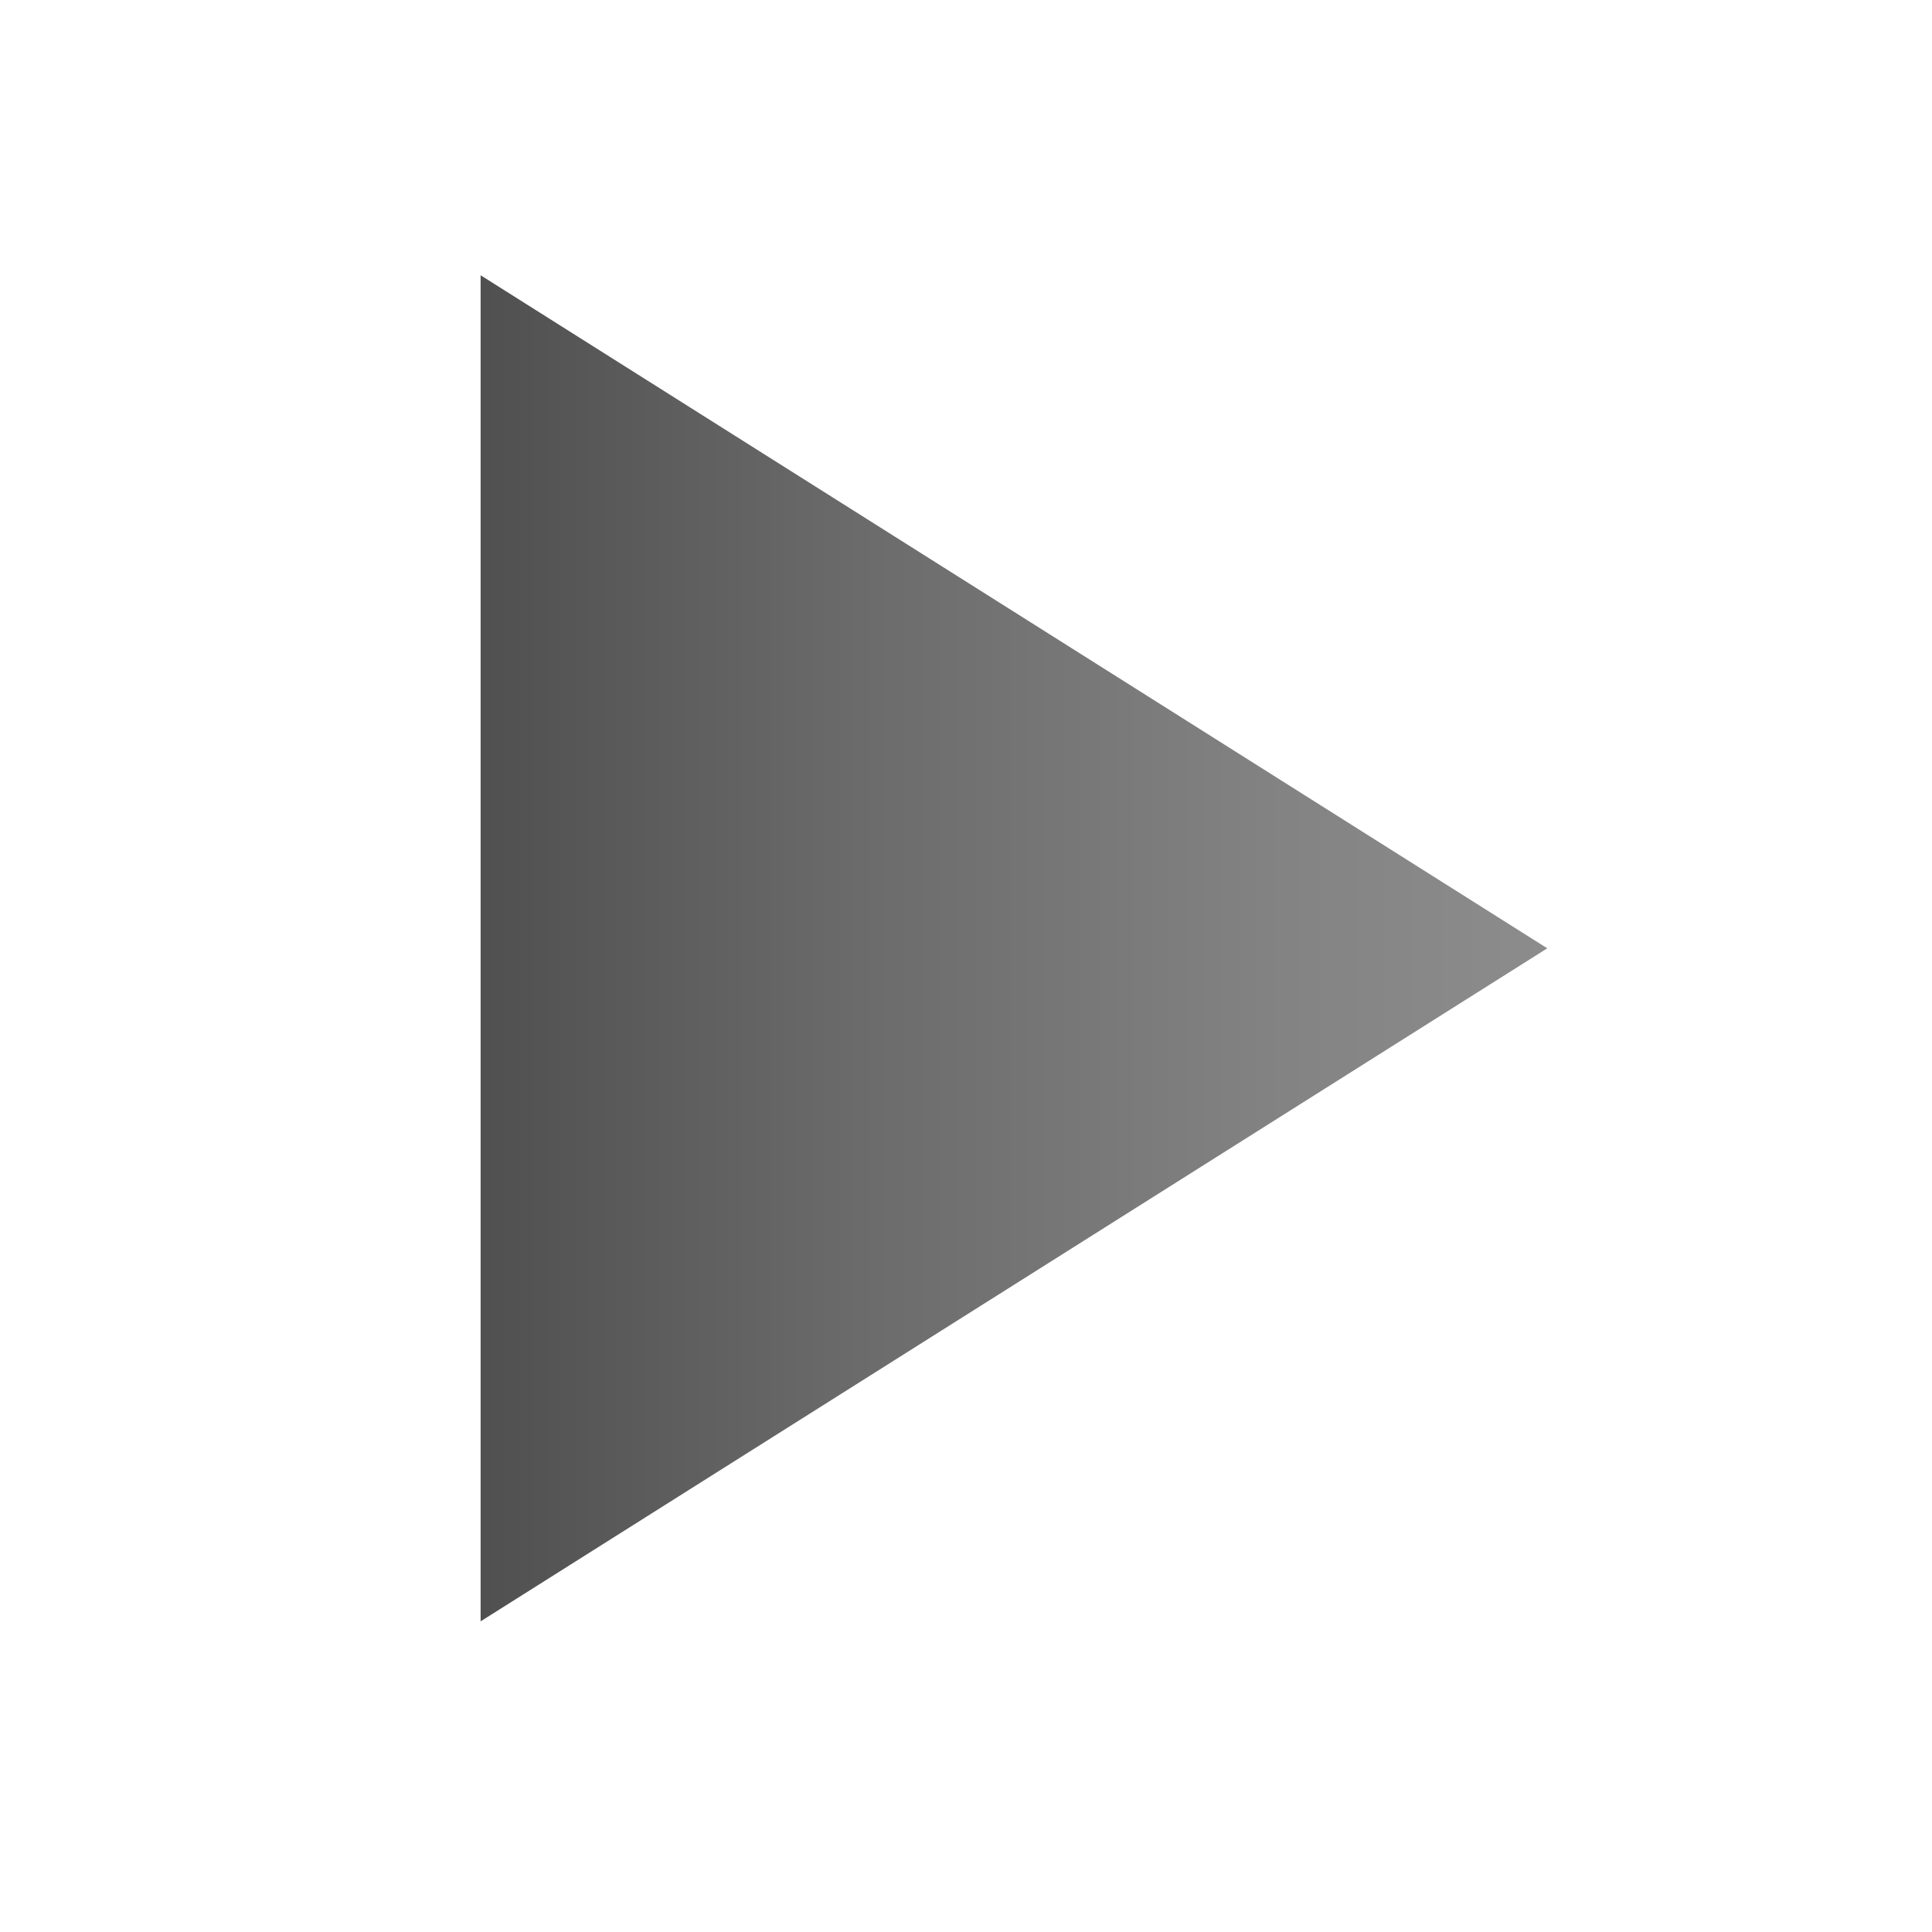
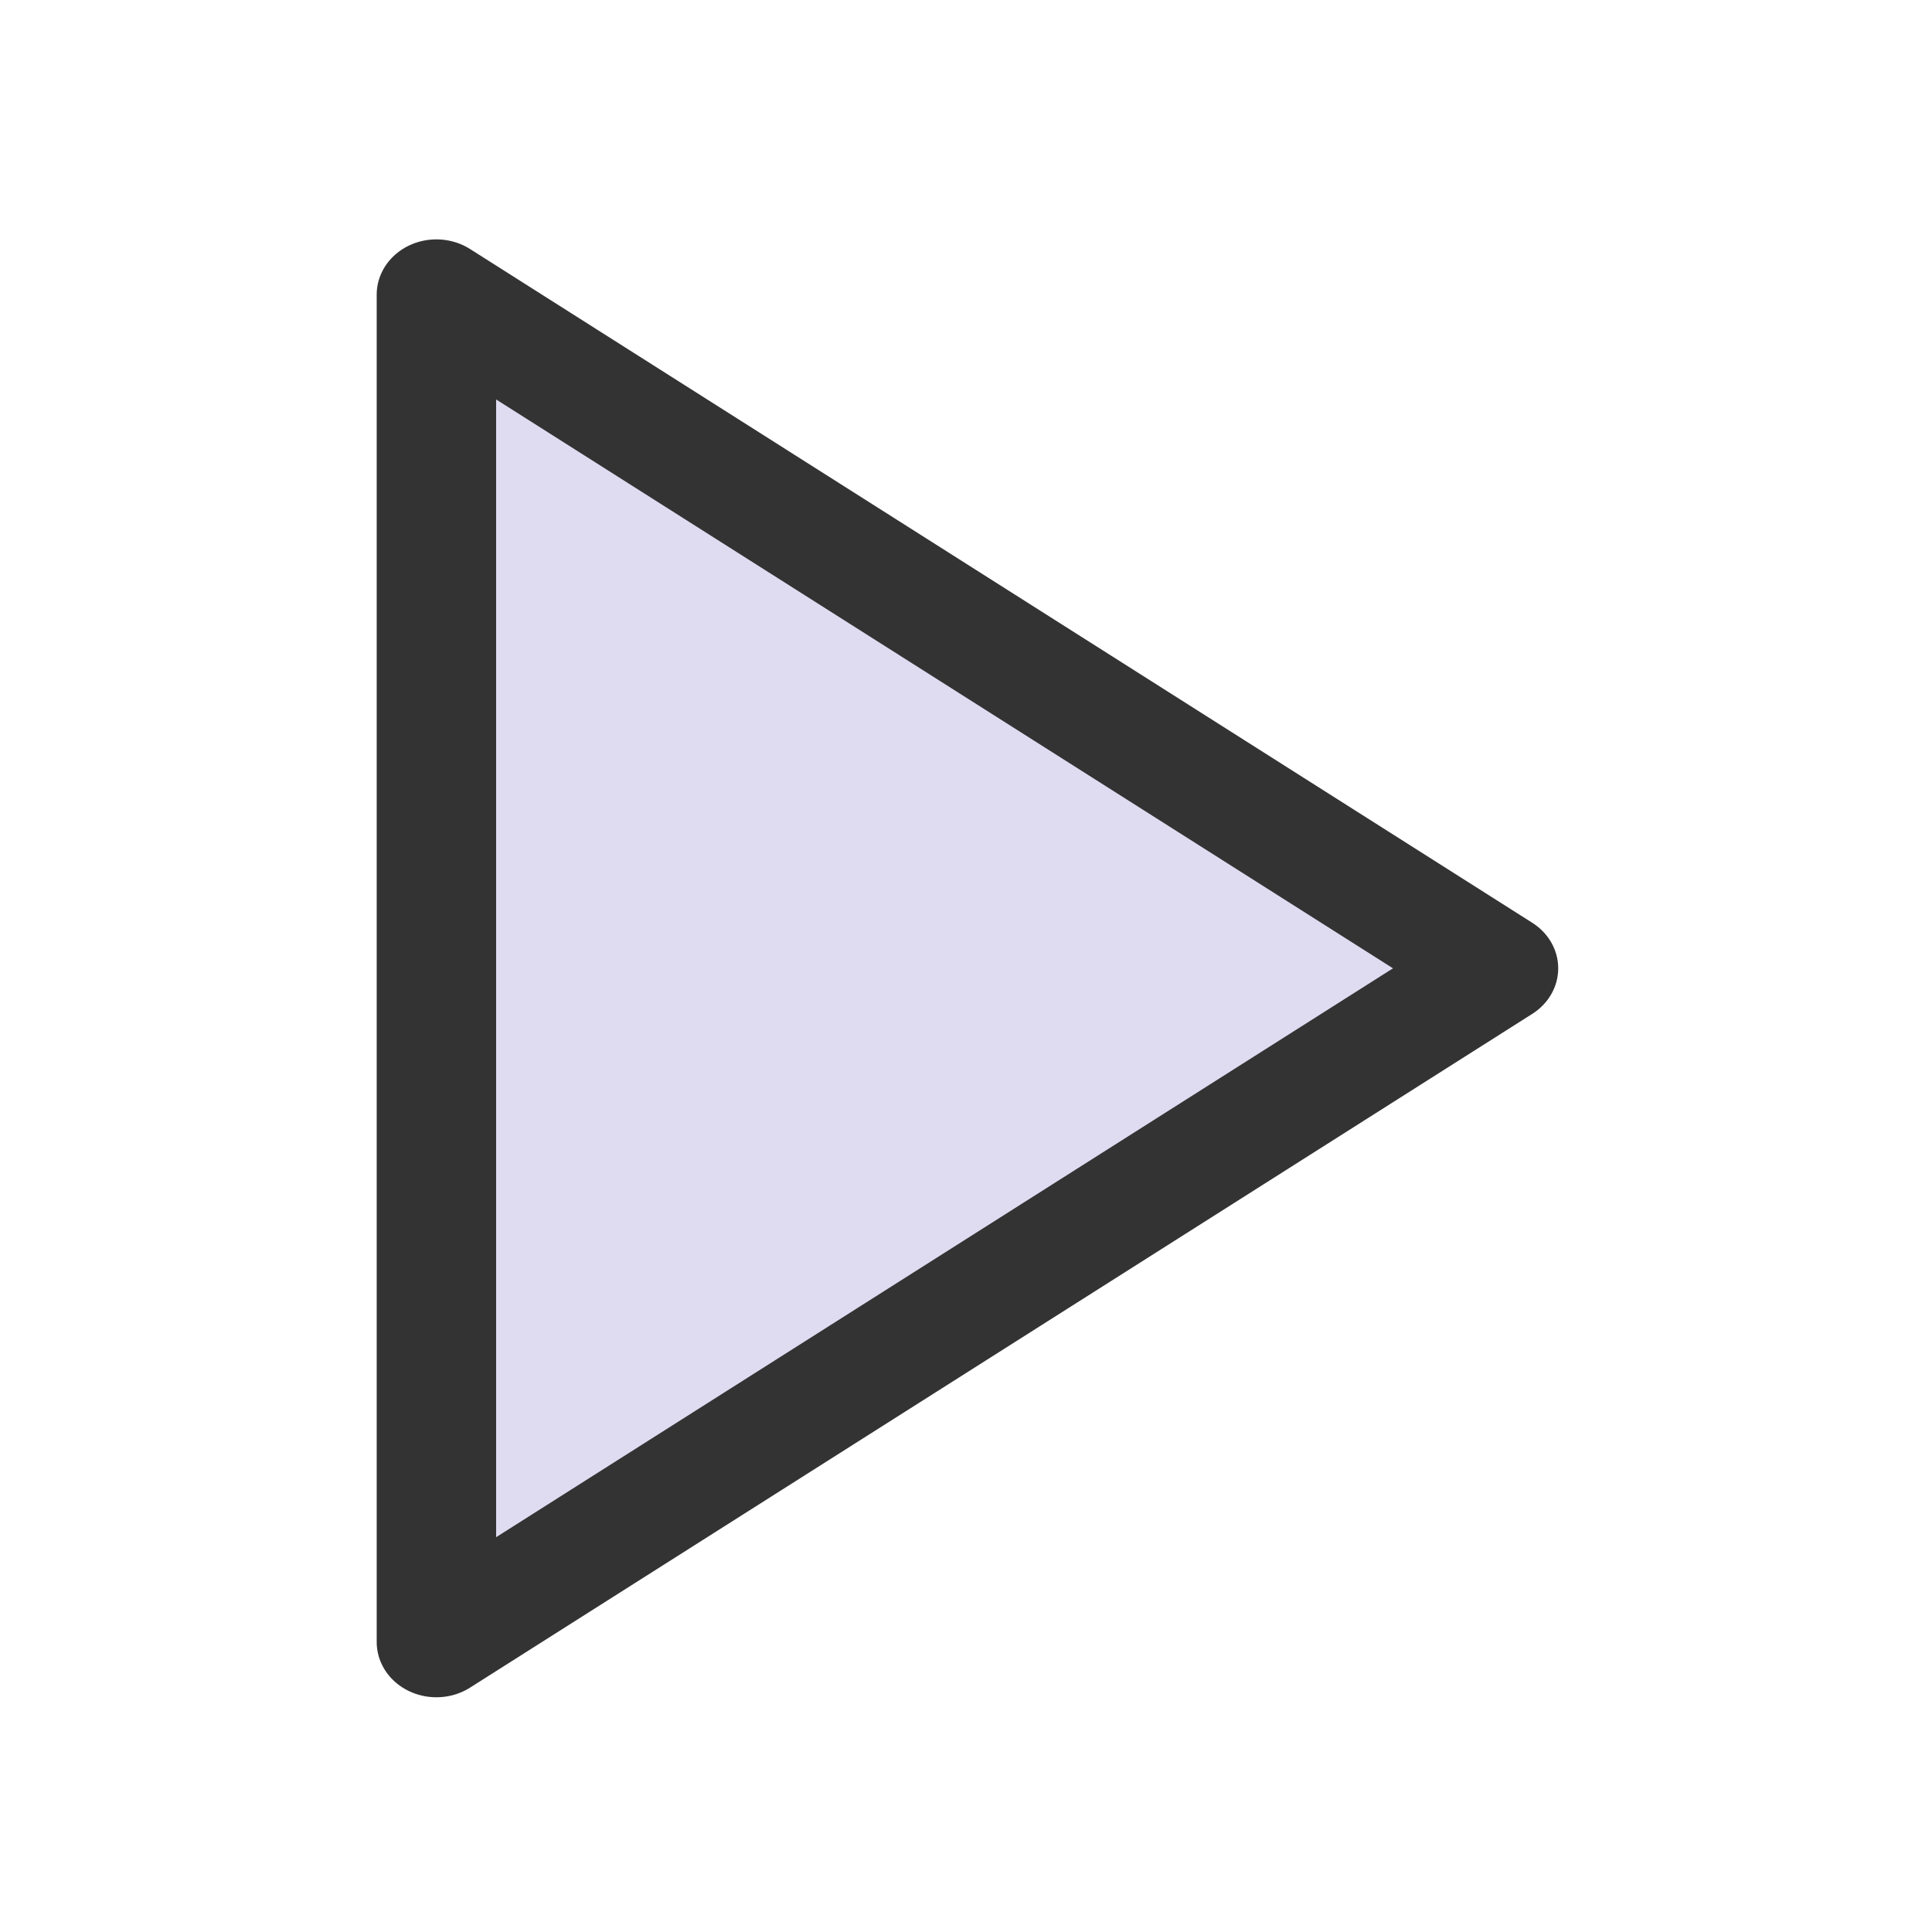
- <svg xmlns="http://www.w3.org/2000/svg" xmlns:xlink="http://www.w3.org/1999/xlink" version="1.1" id="Layer_1" x="0px" y="0px" width="16" height="16" viewBox="0 0 19.692 19.692" enable-background="new 0 0 32 32" xml:space="preserve">
-   <defs id="defs3079" />
-   <g id="g3054" transform="matrix(0.9883637,0,0,0.9146666,-5.973333,-4.969026)">
-     <defs id="defs3056">
-       <polygon id="SVGID_1_" points="22,16 11,8.5 11,23.5 " />
-     </defs>
-     <clipPath id="SVGID_2_">
-       <use xlink:href="#SVGID_1_" overflow="visible" id="use3060" style="overflow:visible" x="0" y="0" width="32" height="32" />
-     </clipPath>
-     <linearGradient id="SVGID_3_" gradientUnits="userSpaceOnUse" x1="-112.636" y1="170.909" x2="-111.636" y2="170.909" gradientTransform="matrix(11,0,0,-11,1250,1896)">
-       <stop offset="0" style="stop-color:#505050" id="stop3063" />
-       <stop offset="7.292820e-03" style="stop-color:#505050" id="stop3065" />
-       <stop offset="0.356" style="stop-color:#6B6B6B" id="stop3067" />
-       <stop offset="0.749" style="stop-color:#838383" id="stop3069" />
-       <stop offset="0.991" style="stop-color:#8C8C8C" id="stop3071" />
-       <stop offset="1" style="stop-color:#8C8C8C" id="stop3073" />
-     </linearGradient>
-     <rect x="11" y="8.5" clip-path="url(#SVGID_2_)" width="11" height="15" id="rect3075" style="fill:url(#SVGID_3_)" />
+ <svg xmlns="http://www.w3.org/2000/svg" xmlns:xlink="http://www.w3.org/1999/xlink" version="1.1" id="Layer_1" x="0px" y="0px" width="16px" height="16px" viewBox="0 0 16 16" enable-background="new 0 0 16 16" xml:space="preserve">
+   <g id="g3054_3_" transform="matrix(0.9883637,0,0,0.9146666,-5.973333,-4.969026)">
+     <g>
+       <defs>
+         <polygon id="SVGID_9_" points="18.6,14.2 9.7,8.1 9.7,20.3    " />
+       </defs>
+       <use xlink:href="#SVGID_9_" overflow="visible" fill="#DFDCF2" />
+       <clipPath id="SVGID_1_">
+         <use xlink:href="#SVGID_9_" overflow="visible" />
+       </clipPath>
+       <rect id="rect3075_3_" x="9.7" y="8.1" clip-path="url(#SVGID_1_)" fill="#DFDCF2" stroke="#333333" stroke-linecap="round" stroke-linejoin="round" stroke-miterlimit="10" width="8.9" height="12.2" />
+       <use xlink:href="#SVGID_9_" overflow="visible" fill="none" stroke="#333333" stroke-linecap="round" stroke-linejoin="round" stroke-miterlimit="10" />
+     </g>
  </g>
</svg>
